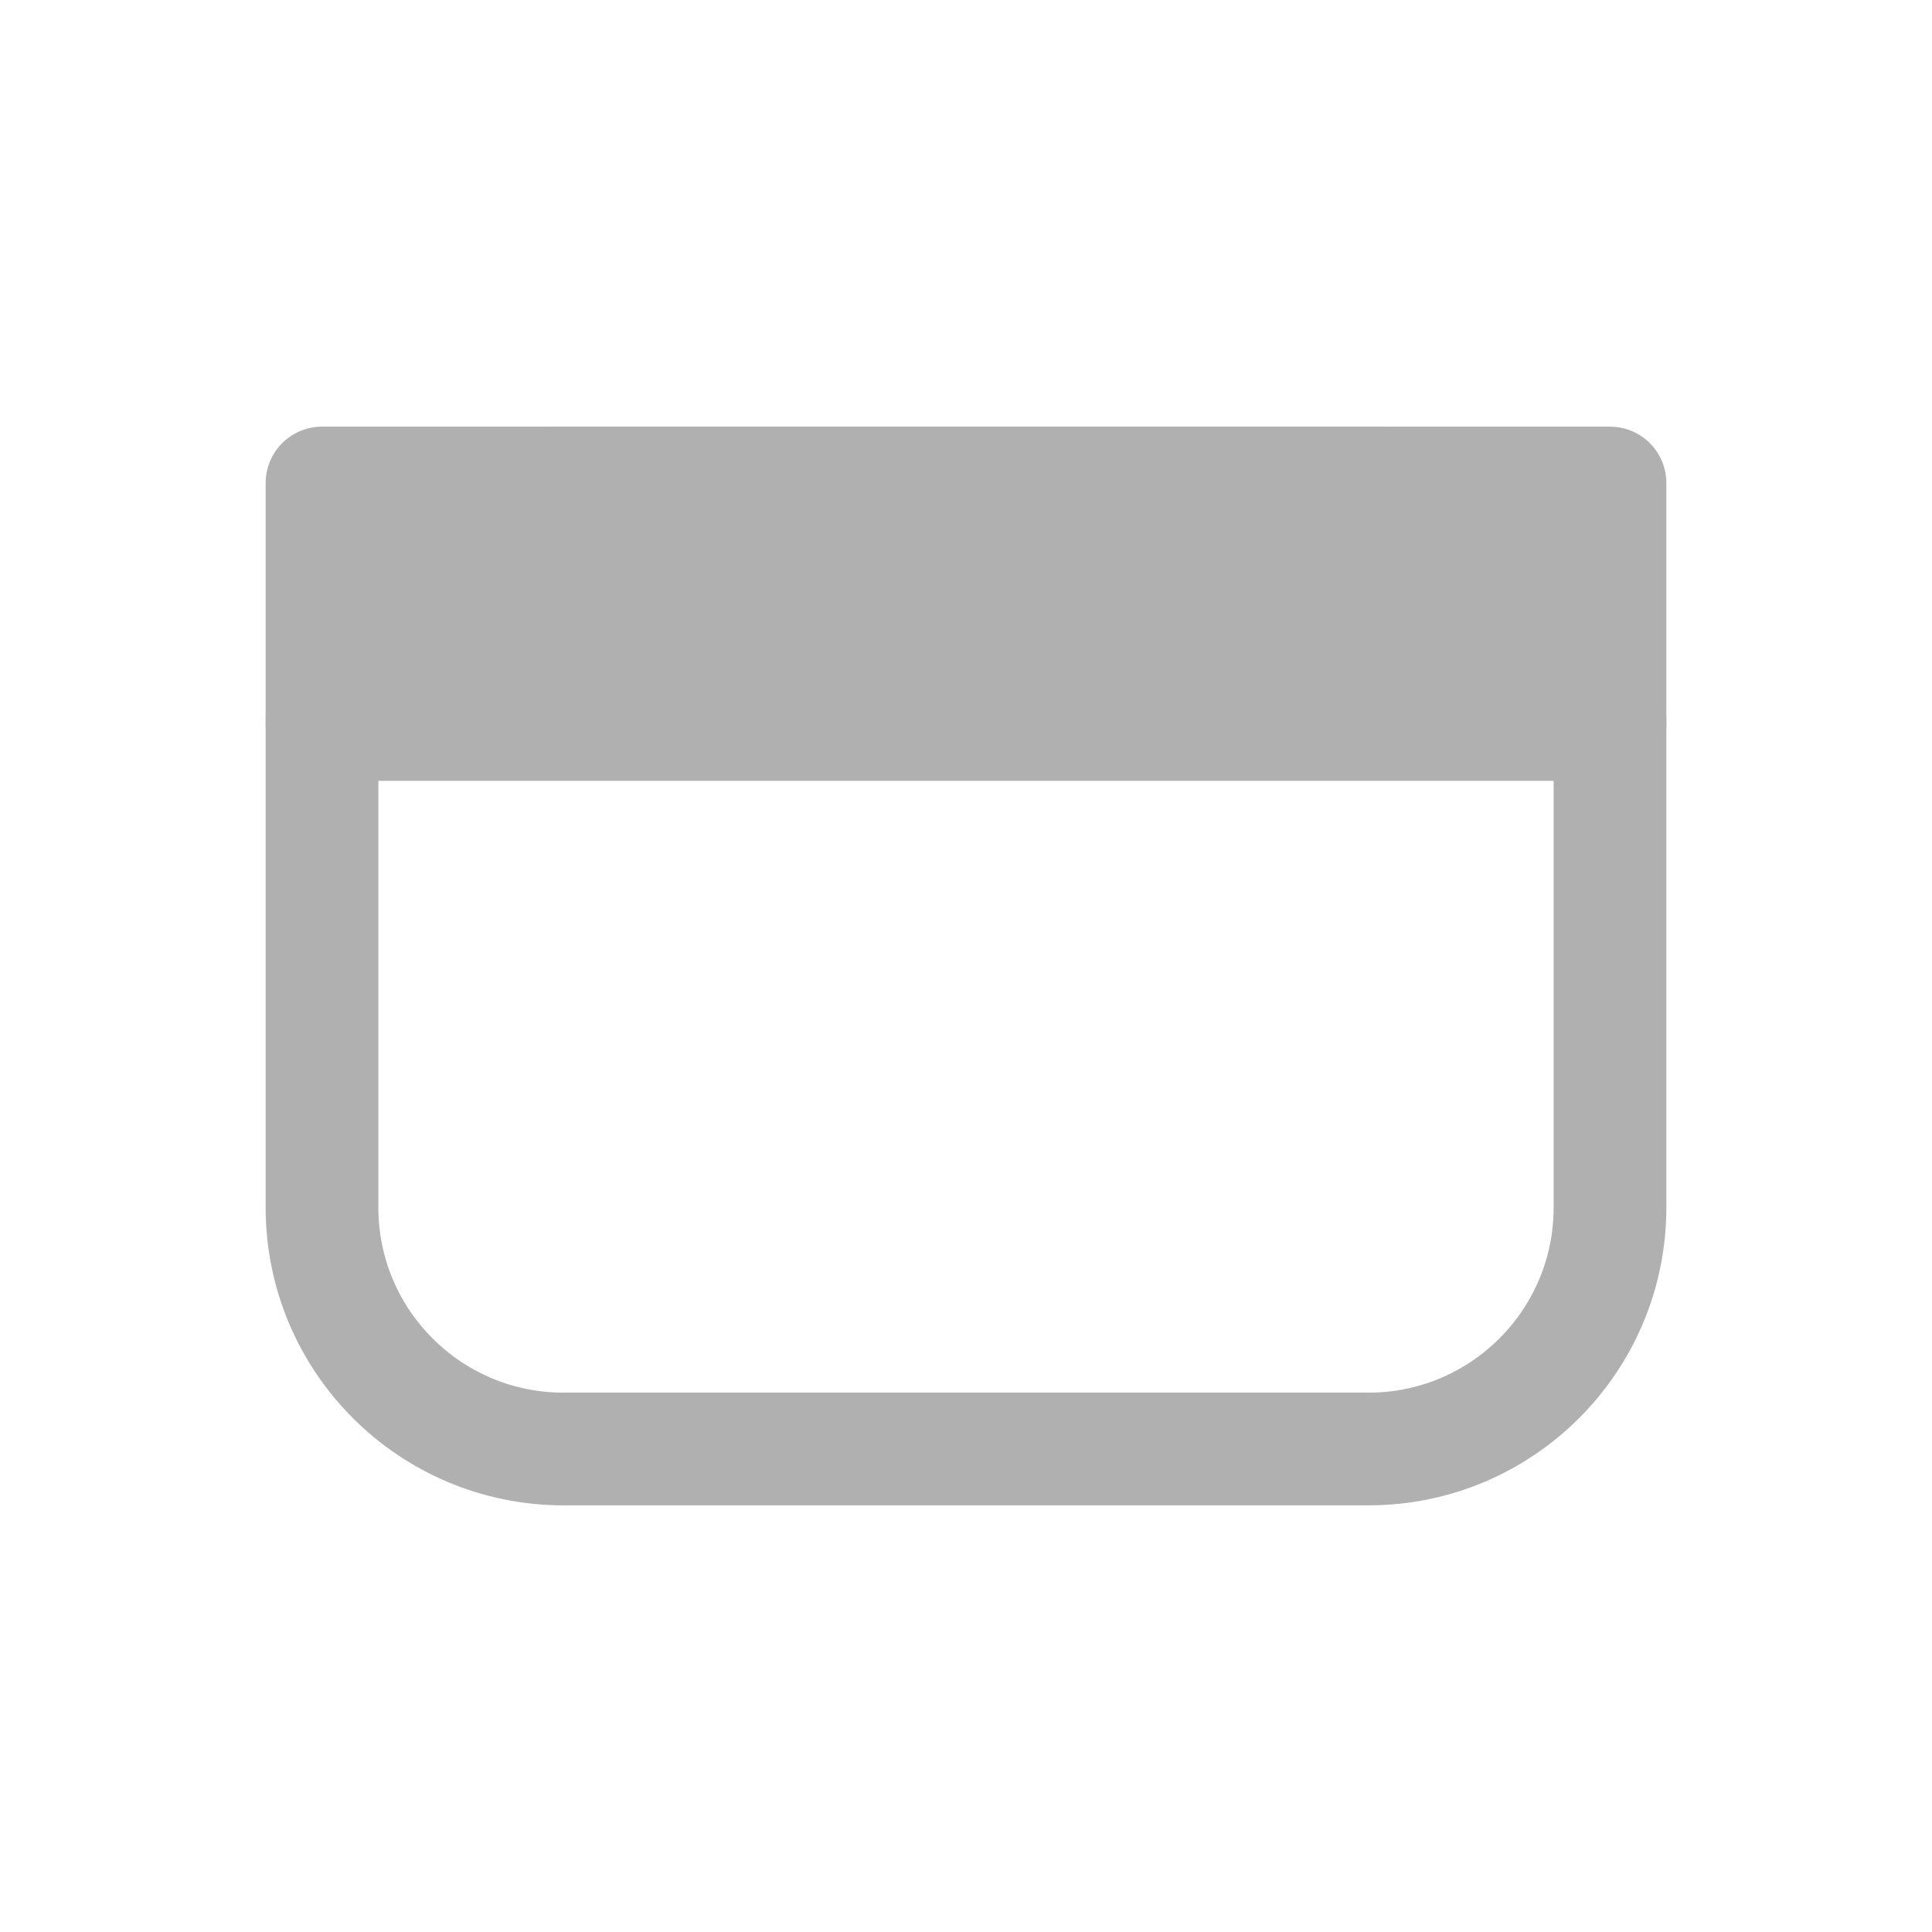
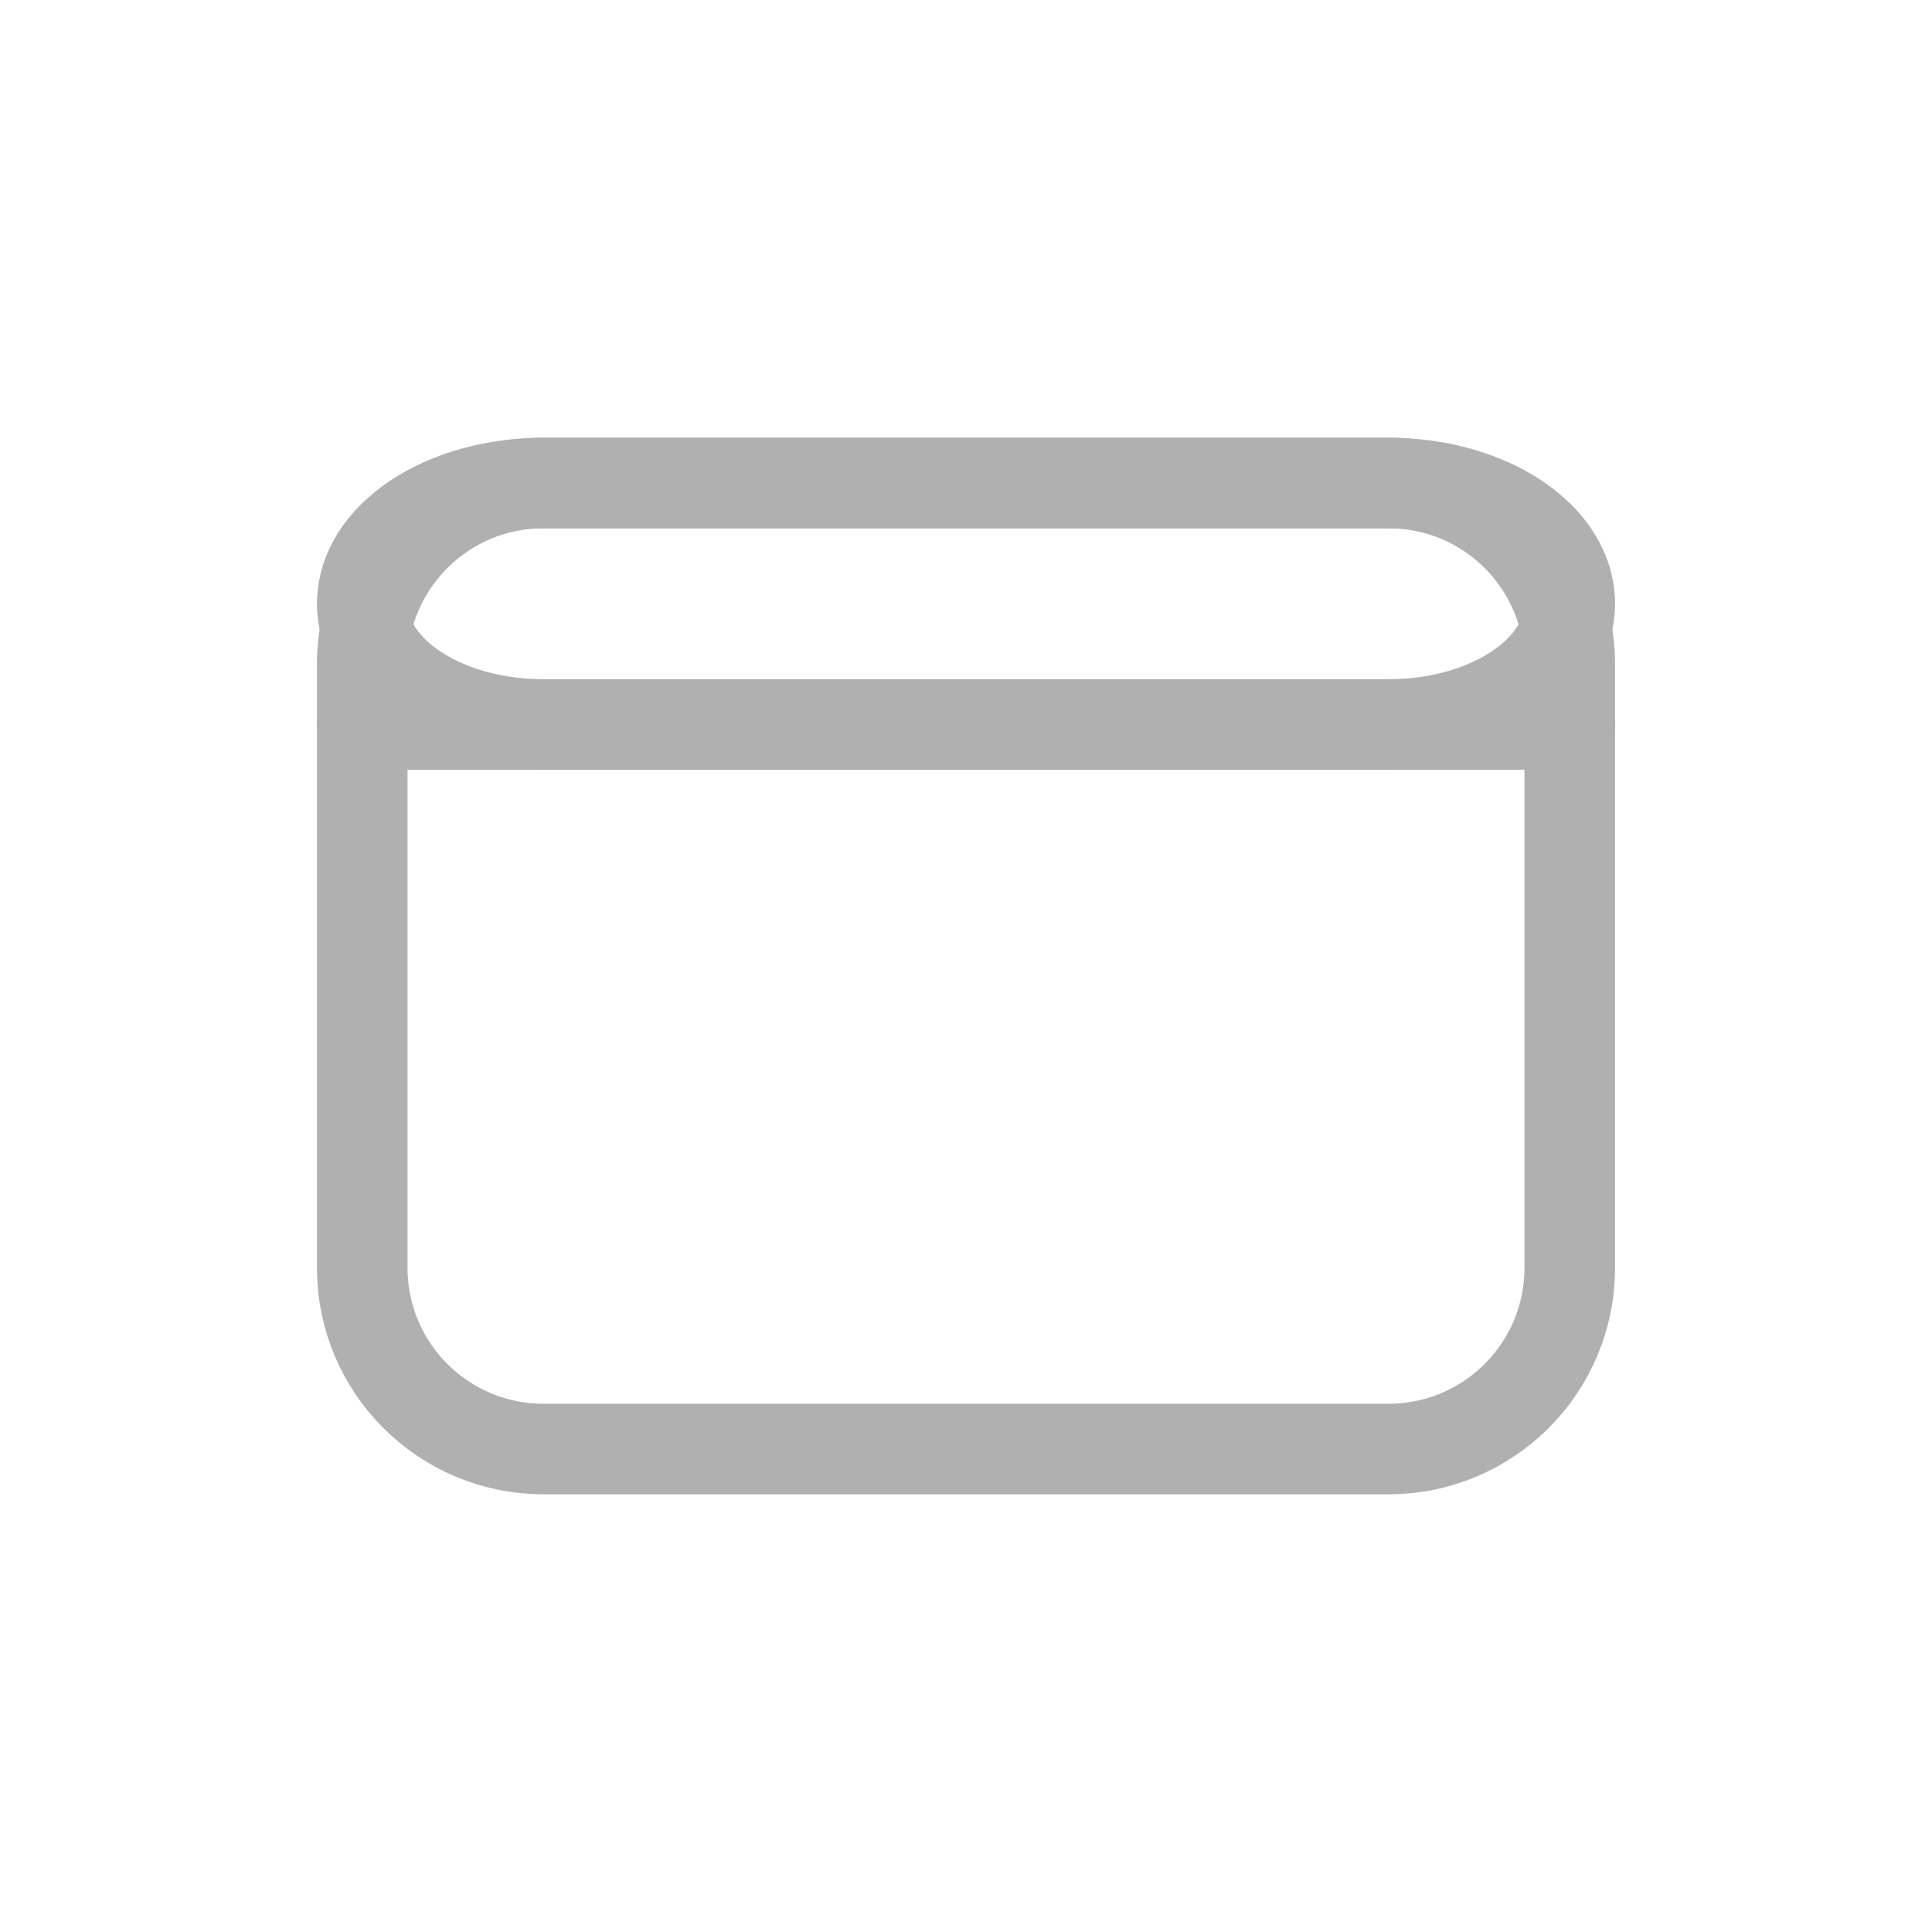
- <svg xmlns="http://www.w3.org/2000/svg" width="24" height="24" viewBox="0 0 24 24">
-   <g fill="none" stroke="#B0B0B0" stroke-width="1.4" stroke-linecap="round" stroke-linejoin="round">
-     <rect x="4" y="6" width="16" height="12" rx="3" />
-     <rect x="4" y="6" width="16" height="3" fill="#B0B0B0" />
+ <svg xmlns="http://www.w3.org/2000/svg" width="64" height="64" viewBox="0 0 64 64">
+   <g fill="none" stroke="#B0B0B0" stroke-width="3" stroke-linecap="round" stroke-linejoin="round">
+     <rect x="12" y="16" width="40" height="32" rx="6" />
+     <rect x="12" y="16" width="40" height="8" rx="6" />
+     <line x1="12" y1="24" x2="52" y2="24" />
  </g>
</svg>
